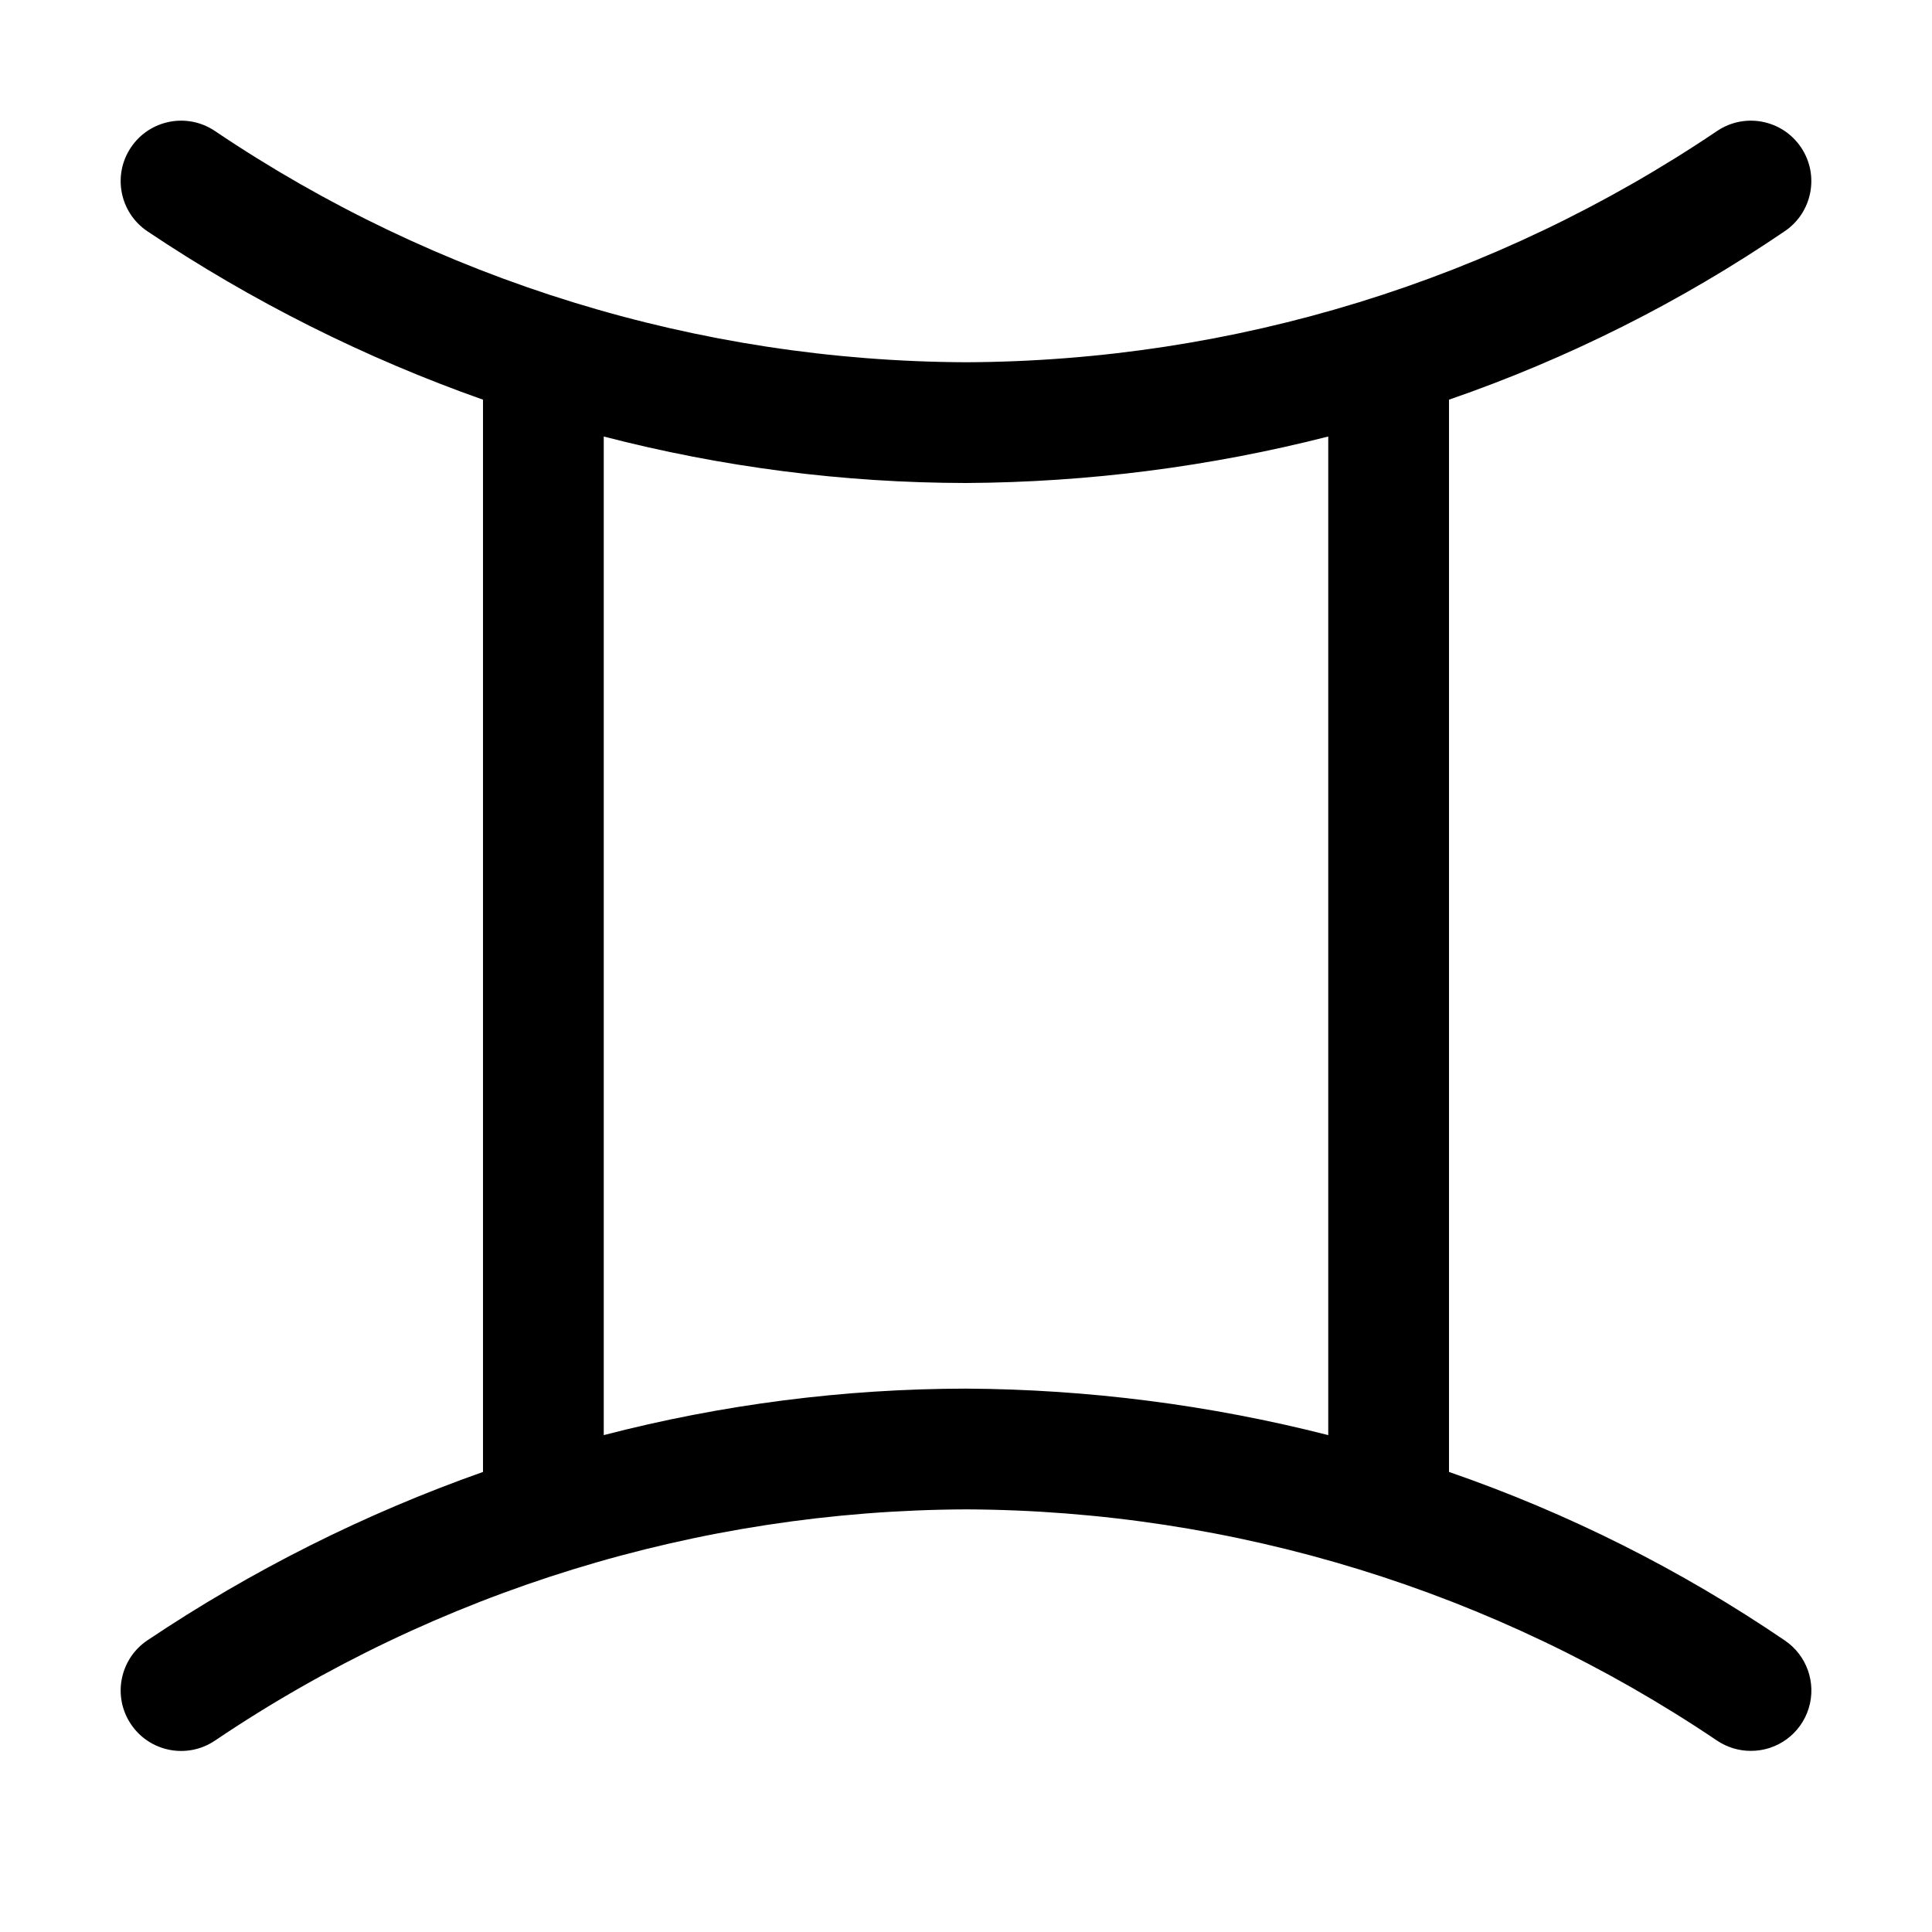
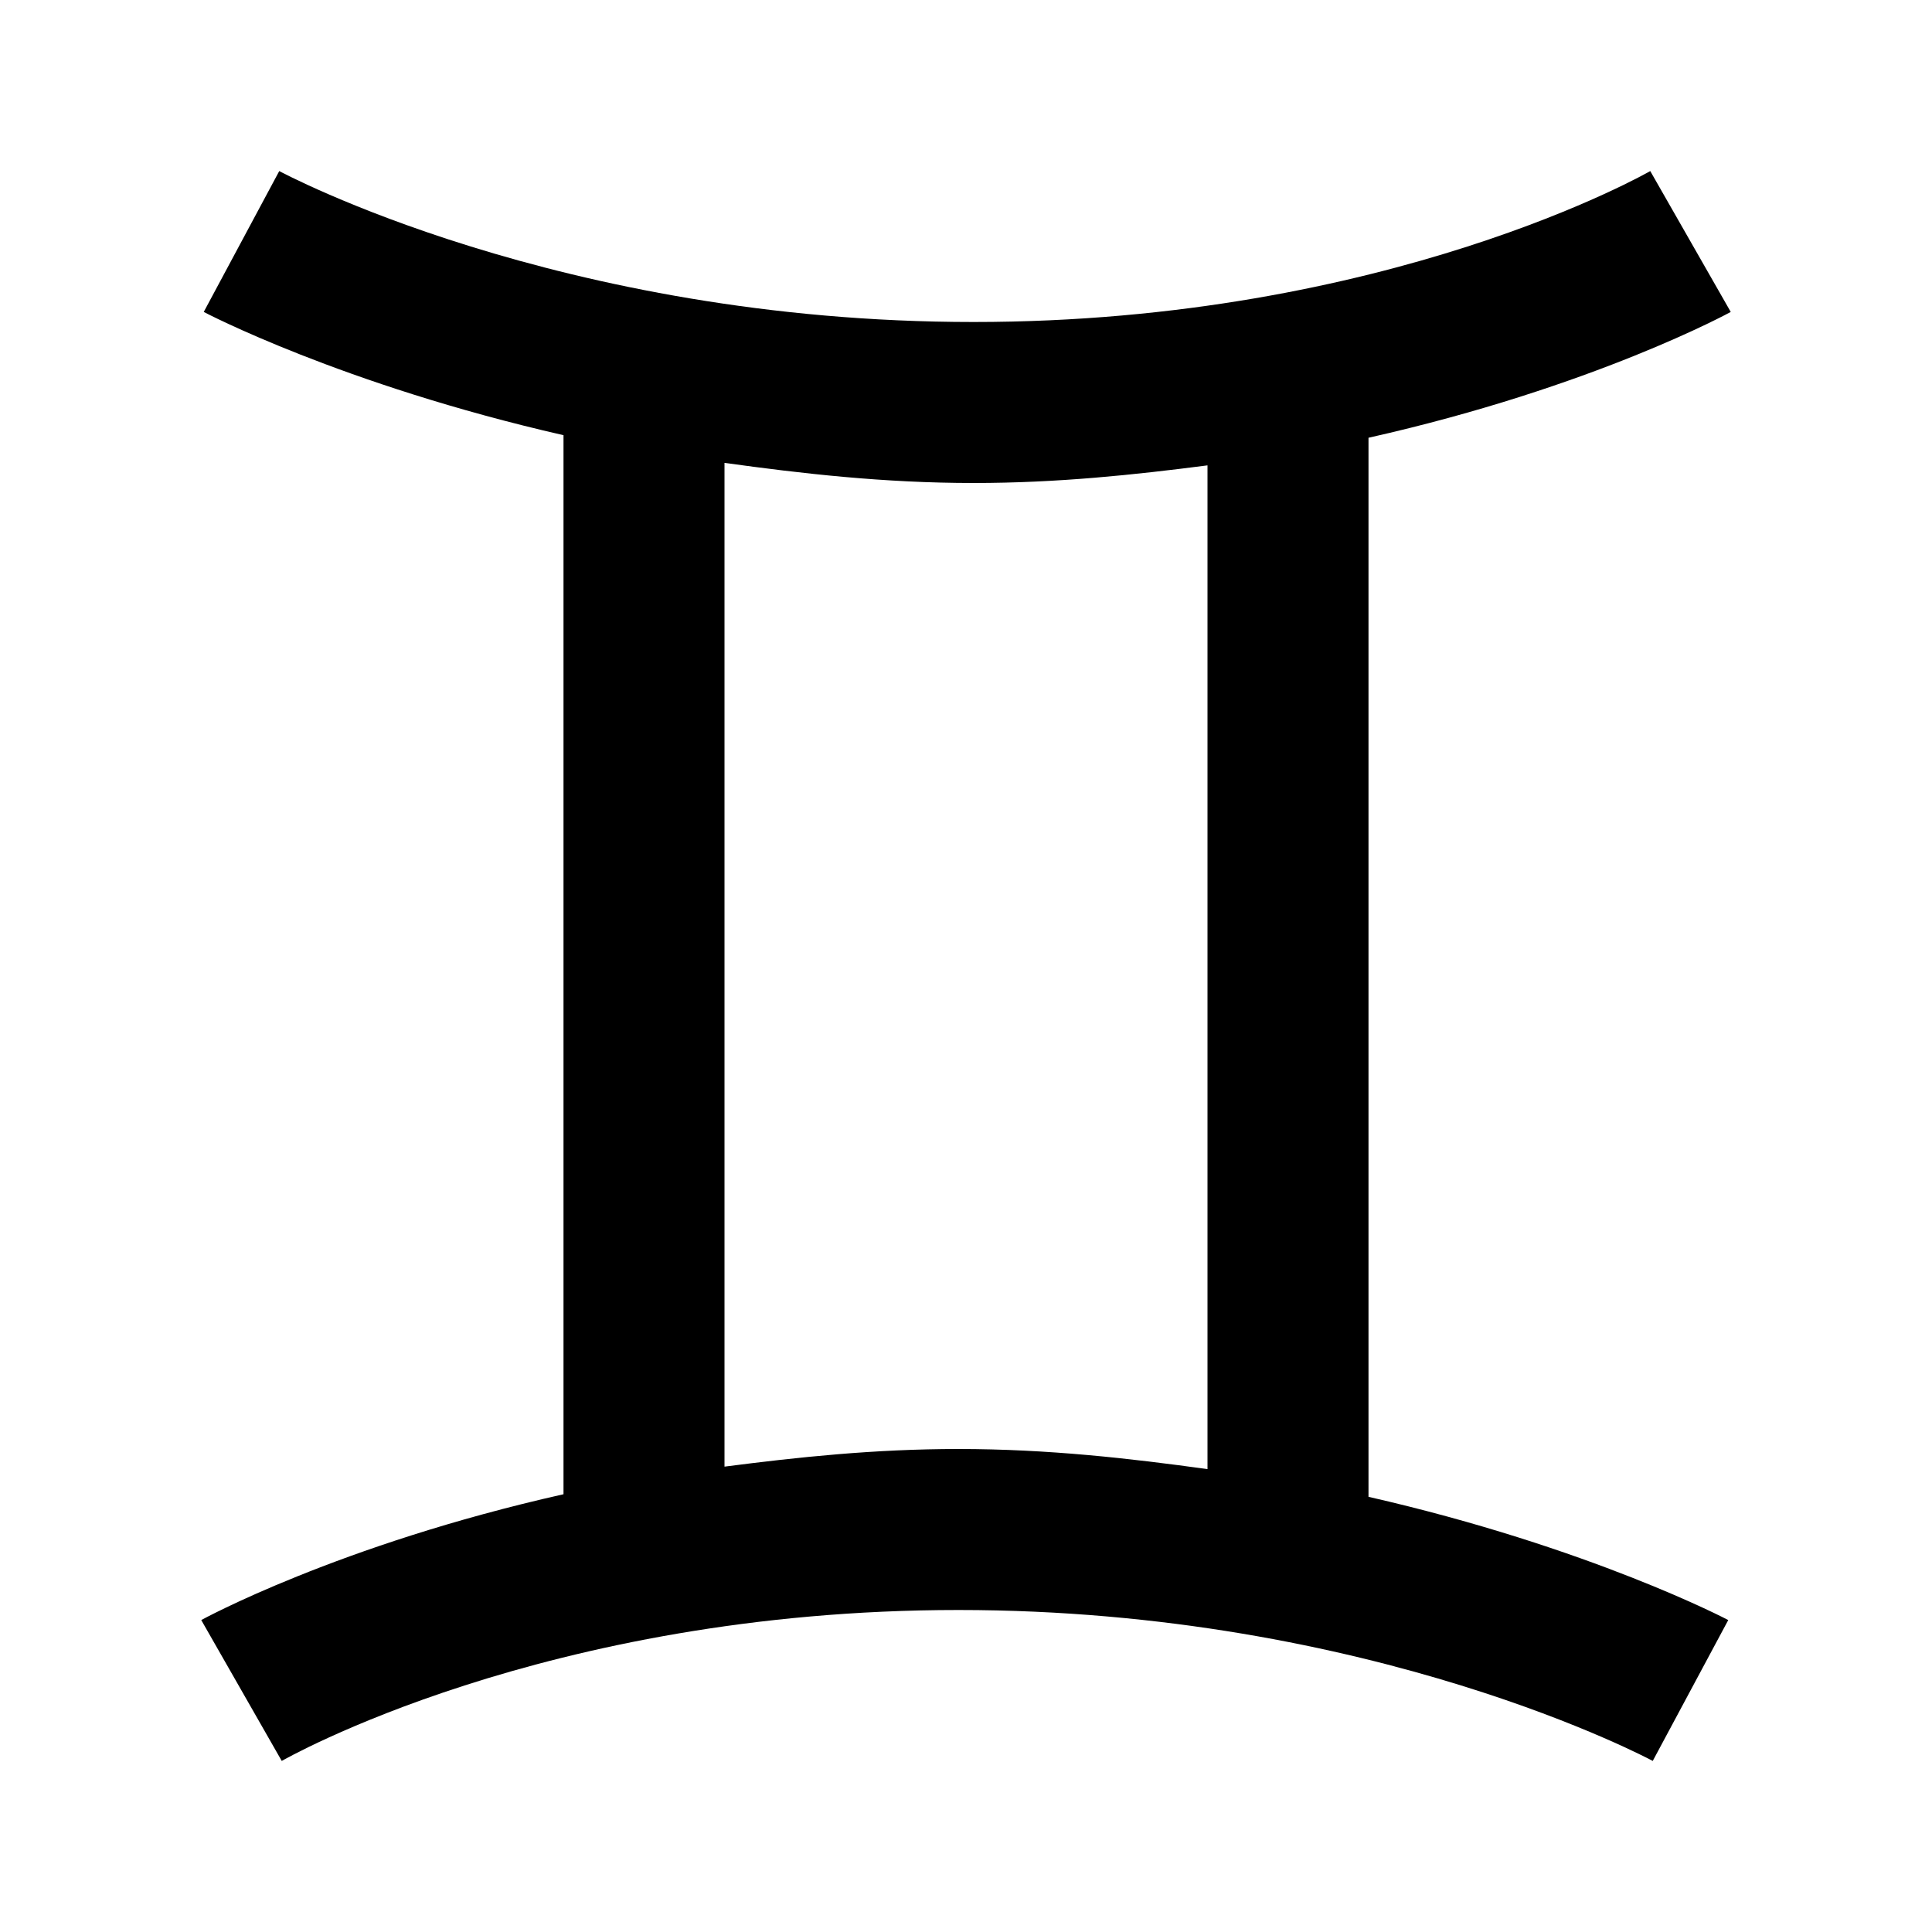
- <svg xmlns="http://www.w3.org/2000/svg" viewBox="0 0 32 32">
-   <g id="gemini">
-     <path d="M24,24.38V6.62a23.53,23.53,0,0,0,5.56-2.79,1,1,0,1,0-1.12-1.66A22.41,22.41,0,0,1,16,6,22.42,22.42,0,0,1,3.56,2.17,1,1,0,1,0,2.44,3.83,24.83,24.83,0,0,0,8,6.62V24.38a24.83,24.83,0,0,0-5.56,2.79,1,1,0,1,0,1.12,1.66A22.42,22.42,0,0,1,16,25a22.41,22.41,0,0,1,12.44,3.83A1,1,0,0,0,29,29a1,1,0,0,0,.56-1.83A23.53,23.53,0,0,0,24,24.38Zm-14-.61V7.23A24,24,0,0,0,16,8a24.83,24.83,0,0,0,6-.77V23.77A24.83,24.83,0,0,0,16,23,24,24,0,0,0,10,23.77Z" />
-   </g>
+ <svg xmlns="http://www.w3.org/2000/svg" fill="#000000" viewBox="0 0 24 24" width="24px" height="24px">
+   <path d="M 3.469 2.125 L 2.531 3.875 C 2.531 3.875 4.242 4.777 7 5.406 L 7 18.562 C 4.199 19.191 2.5 20.125 2.5 20.125 L 3.5 21.875 C 3.5 21.875 6.754 20 11.906 20 C 17.059 20 20.531 21.875 20.531 21.875 L 21.469 20.125 C 21.469 20.125 19.758 19.223 17 18.594 L 17 5.438 C 19.801 4.809 21.5 3.875 21.5 3.875 L 20.5 2.125 C 20.5 2.125 17.246 4 12.094 4 C 6.941 4 3.469 2.125 3.469 2.125 Z M 9 5.75 C 9.961 5.883 10.98 6 12.094 6 C 13.141 6 14.094 5.898 15 5.781 L 15 18.25 C 14.039 18.117 13.02 18 11.906 18 C 10.859 18 9.906 18.102 9 18.219 Z" />
</svg>
